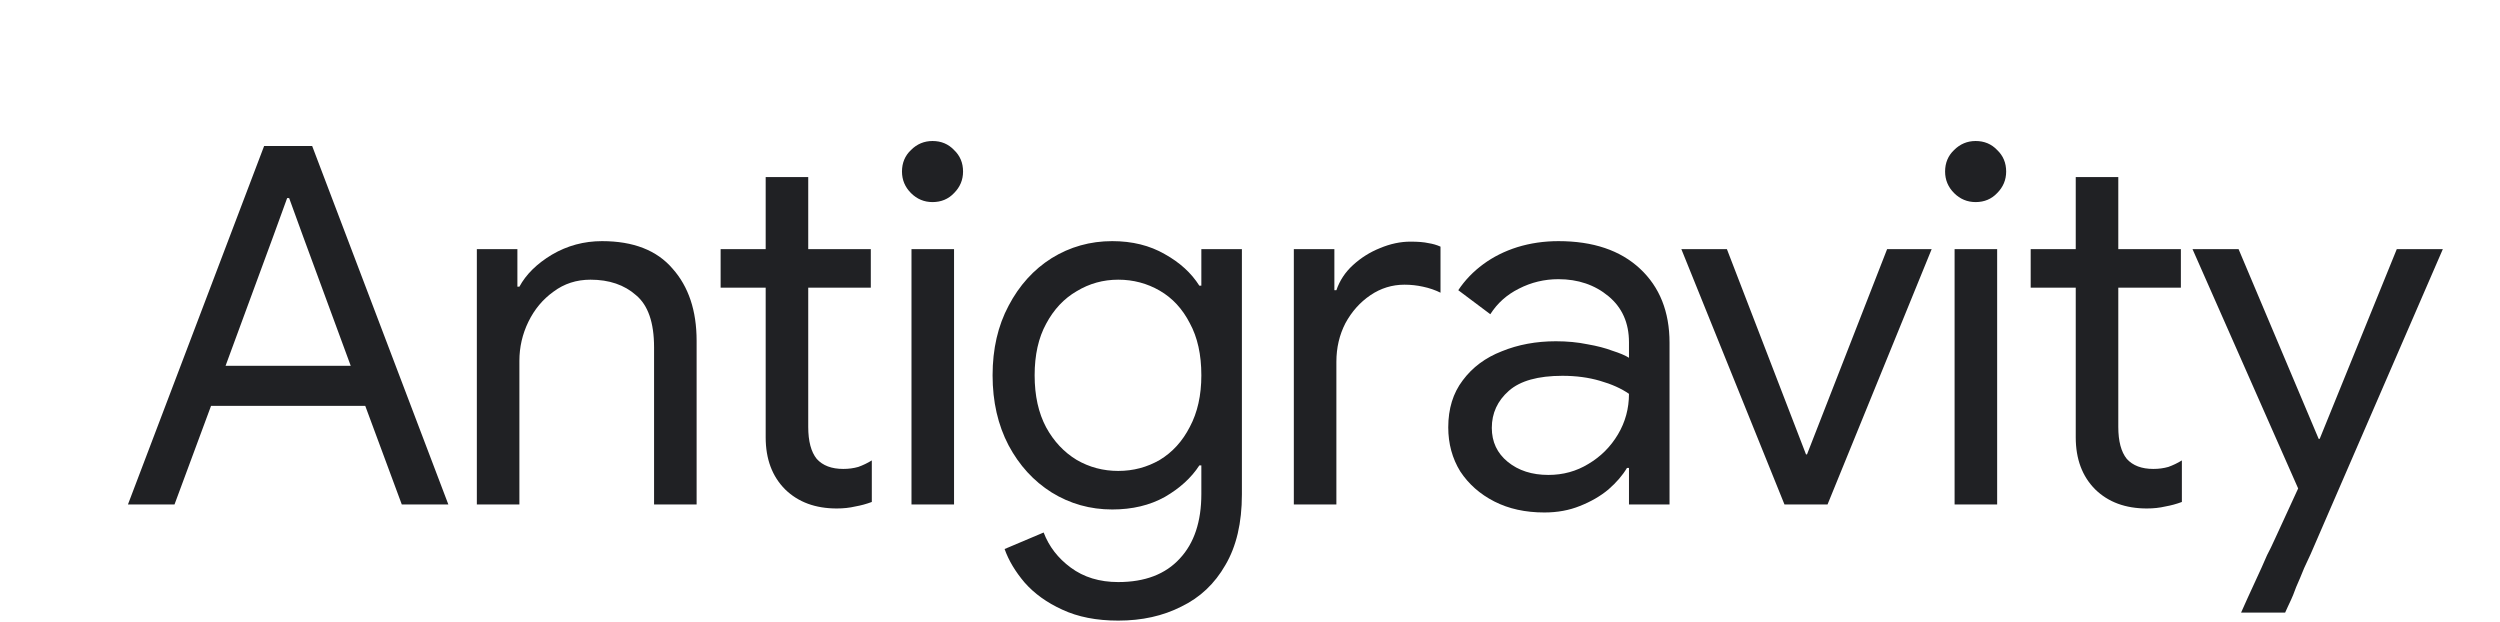
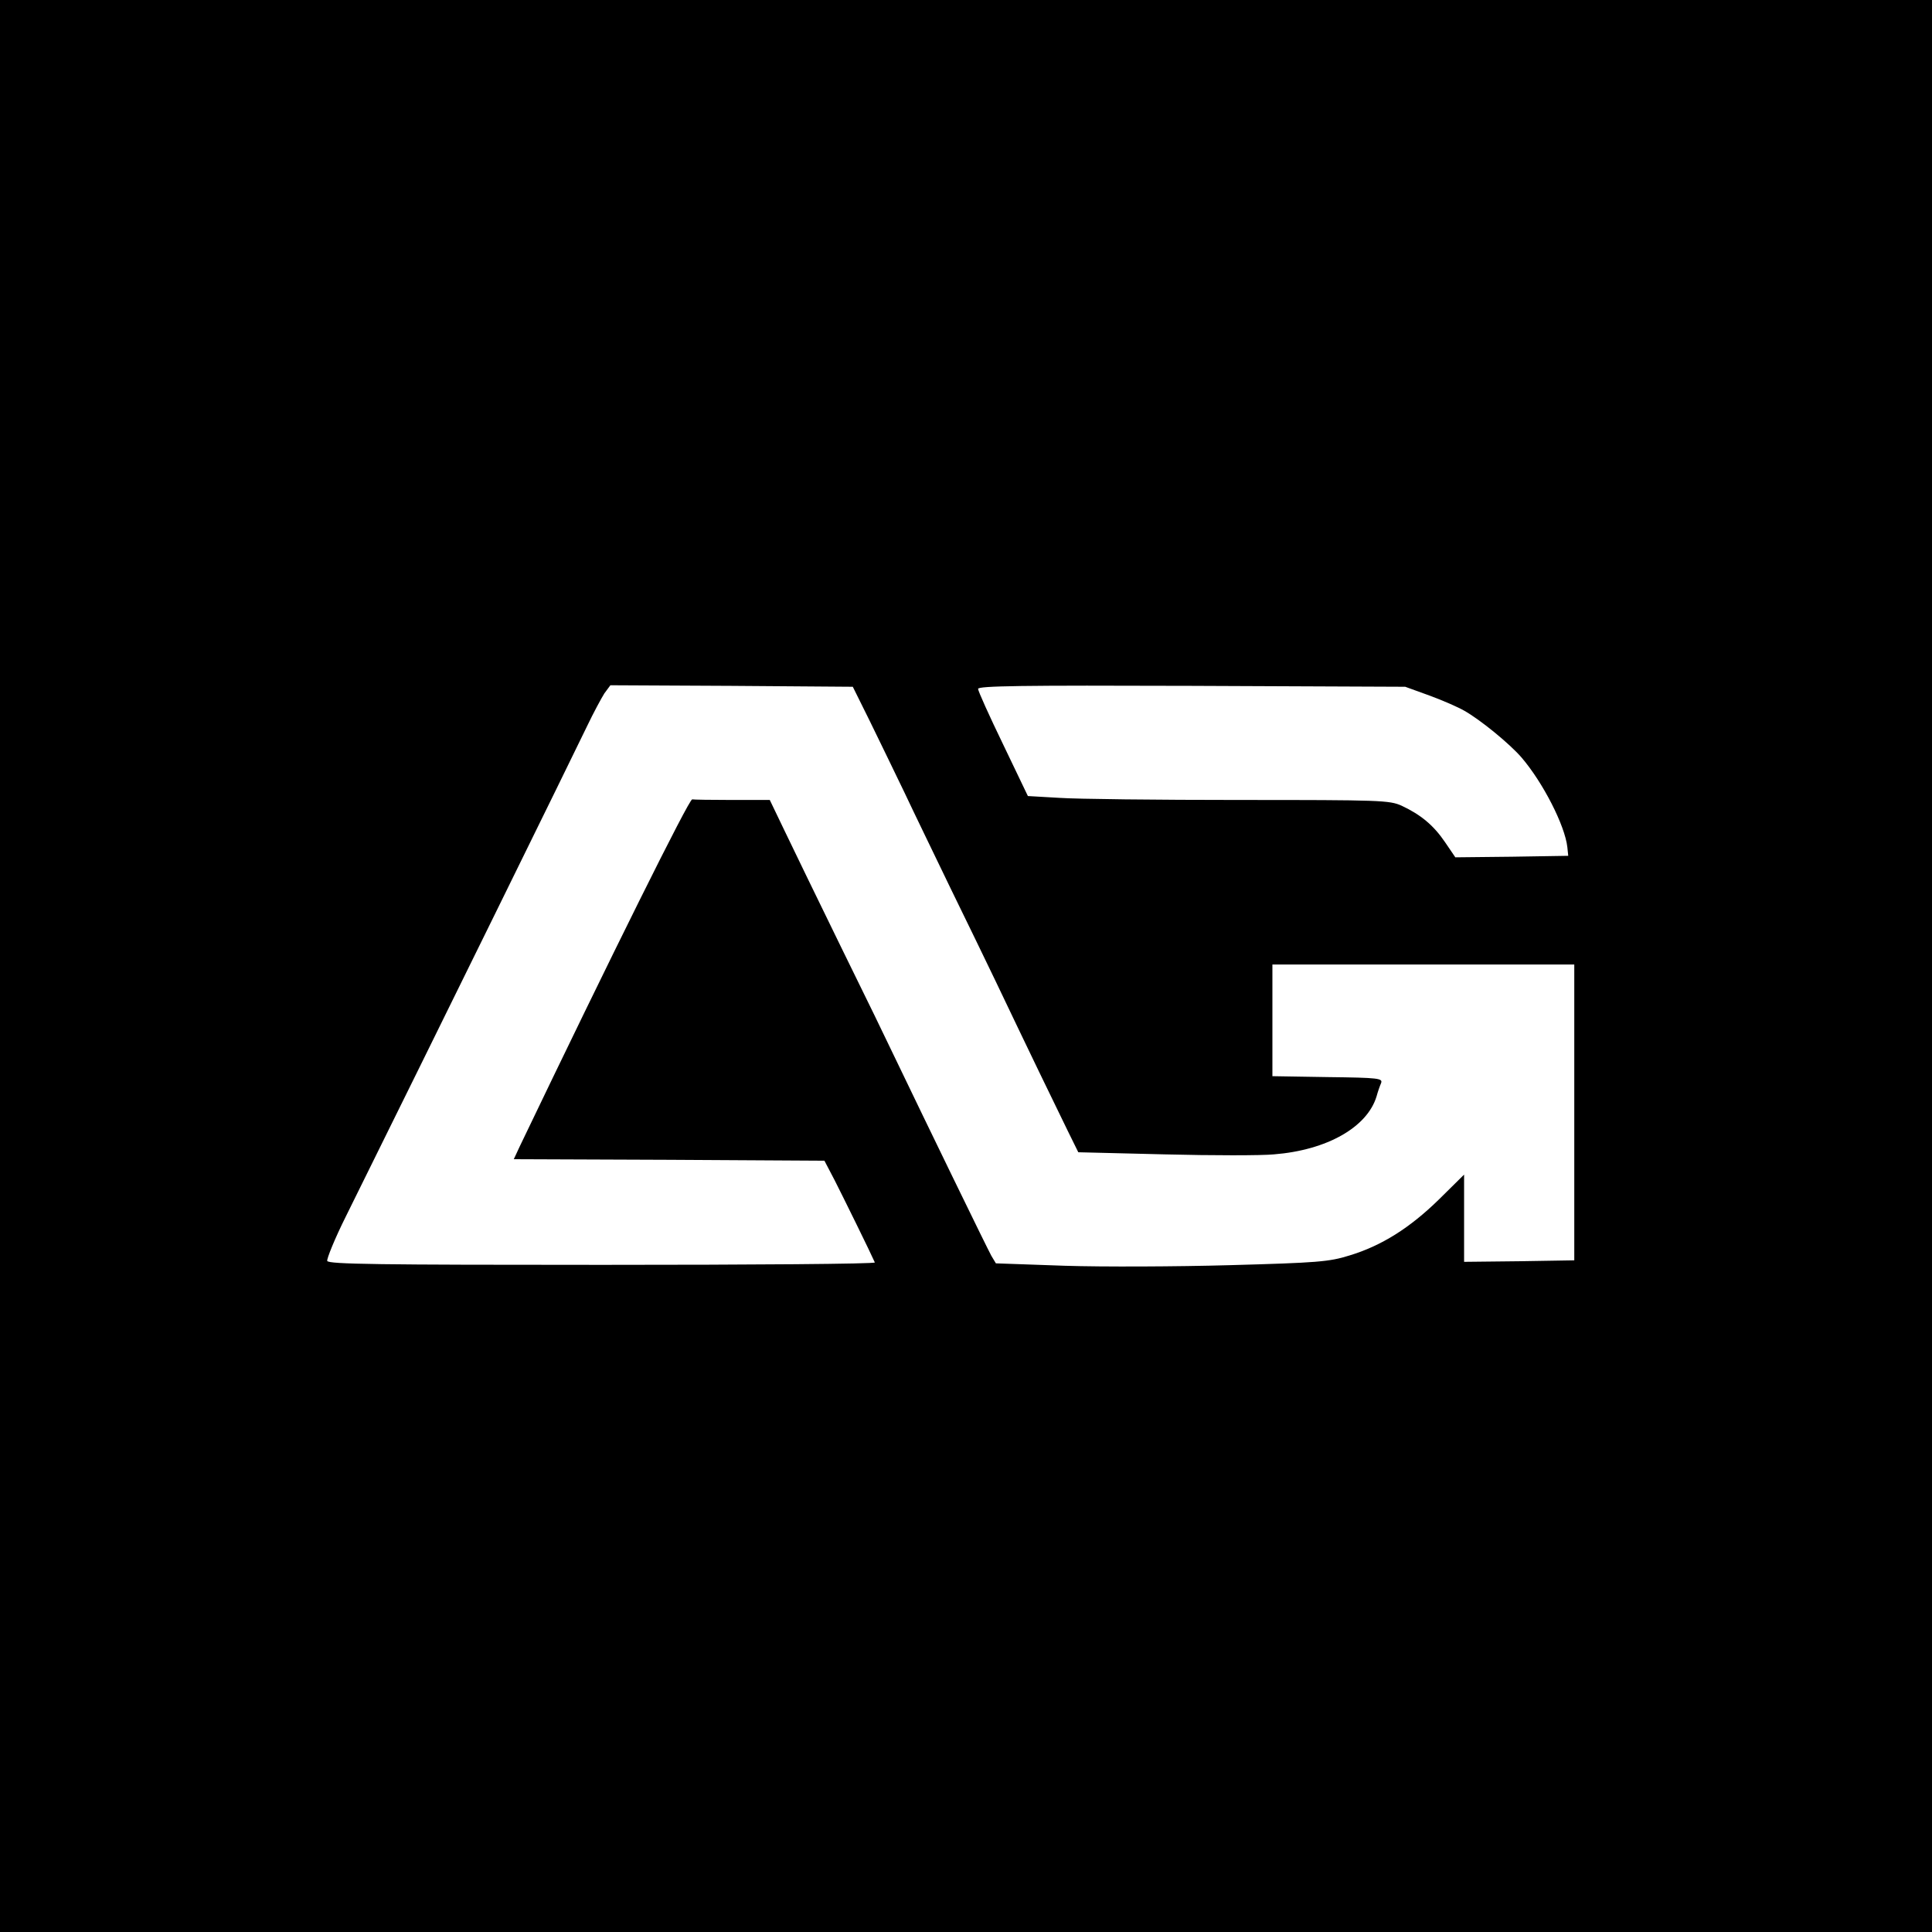
- <svg xmlns="http://www.w3.org/2000/svg" fill="none" viewBox="650 0 1 113" height="30" width="120.7">
-   <g clip-path="url(#clip0_6001_463)">
-     <path d="M839.836 109.037C839.654 109.462 839.442 109.918 839.199 110.403C838.956 110.949 838.805 111.283 838.744 111.405H830.732C831.096 110.616 831.491 109.735 831.916 108.764C832.341 107.854 832.856 106.731 833.463 105.396C833.828 104.607 834.161 103.878 834.465 103.211C834.768 102.543 835.102 101.784 835.466 100.935C835.891 100.146 836.377 99.144 836.923 97.93L841.111 88.826L821.901 45.308H830.277L844.844 79.813H845.026L859.046 45.308H867.422L843.387 100.753C843.144 101.299 842.75 102.149 842.203 103.302C841.718 104.516 841.232 105.669 840.747 106.761C840.322 107.915 840.018 108.673 839.836 109.037Z" fill="#202124" />
-     <path d="M792.471 52.319V45.308H800.665V32.198H808.403V45.308H819.784V52.319H808.403V77.628C808.403 80.238 808.919 82.18 809.951 83.455C811.044 84.669 812.652 85.276 814.776 85.276C815.748 85.276 816.658 85.154 817.508 84.912C818.357 84.608 819.177 84.213 819.966 83.728V91.284C818.995 91.649 817.993 91.922 816.961 92.104C815.93 92.347 814.807 92.468 813.593 92.468C809.708 92.468 806.583 91.315 804.216 89.008C801.848 86.641 800.665 83.485 800.665 79.54V52.319H792.471Z" fill="#202124" />
-     <path d="M778.634 91.74V45.308H786.373V91.74H778.634ZM782.458 36.75C780.941 36.75 779.636 36.204 778.543 35.112C777.451 34.019 776.905 32.714 776.905 31.197C776.905 29.619 777.451 28.314 778.543 27.282C779.636 26.19 780.941 25.643 782.458 25.643C784.036 25.643 785.341 26.19 786.373 27.282C787.465 28.314 788.012 29.619 788.012 31.197C788.012 32.714 787.465 34.019 786.373 35.112C785.341 36.204 784.036 36.75 782.458 36.75Z" fill="#202124" />
-     <path d="M747.697 91.74L728.943 45.308H737.227L751.612 82.635H751.794L766.361 45.308H774.463L755.527 91.74H747.697Z" fill="#202124" />
-     <path d="M704.033 93.196C700.574 93.196 697.539 92.529 694.929 91.193C692.319 89.858 690.256 88.037 688.738 85.731C687.282 83.364 686.553 80.693 686.553 77.719C686.553 74.32 687.434 71.468 689.194 69.161C690.954 66.794 693.321 65.034 696.295 63.881C699.269 62.667 702.546 62.06 706.127 62.06C708.191 62.06 710.103 62.242 711.863 62.606C713.623 62.91 715.141 63.304 716.415 63.79C717.75 64.215 718.752 64.639 719.419 65.064V62.242C719.419 58.722 718.175 55.93 715.687 53.866C713.198 51.803 710.164 50.771 706.583 50.771C704.033 50.771 701.636 51.347 699.39 52.501C697.205 53.593 695.476 55.141 694.201 57.144L688.374 52.774C689.588 50.953 691.106 49.375 692.926 48.04C694.747 46.704 696.811 45.672 699.117 44.944C701.484 44.216 703.973 43.852 706.583 43.852C712.895 43.852 717.841 45.521 721.422 48.859C725.003 52.197 726.794 56.689 726.794 62.333V91.74H719.419V85.094H719.055C718.266 86.429 717.143 87.734 715.687 89.008C714.23 90.222 712.5 91.224 710.497 92.013C708.555 92.802 706.401 93.196 704.033 93.196ZM704.762 86.368C707.432 86.368 709.86 85.701 712.045 84.365C714.291 83.03 716.081 81.24 717.417 78.994C718.752 76.748 719.419 74.29 719.419 71.619C718.024 70.648 716.263 69.859 714.139 69.252C712.075 68.645 709.799 68.342 707.311 68.342C702.88 68.342 699.633 69.252 697.57 71.073C695.506 72.894 694.474 75.14 694.474 77.81C694.474 80.359 695.445 82.423 697.387 84.001C699.33 85.579 701.788 86.368 704.762 86.368Z" fill="#202124" />
-     <path d="M658.47 91.74V45.308H665.844V52.774H666.209C666.815 51.014 667.817 49.496 669.213 48.222C670.67 46.886 672.308 45.855 674.129 45.126C676.011 44.337 677.862 43.943 679.683 43.943C681.079 43.943 682.171 44.034 682.96 44.216C683.749 44.337 684.478 44.55 685.145 44.853V53.229C684.174 52.743 683.112 52.379 681.959 52.136C680.866 51.894 679.743 51.772 678.59 51.772C676.344 51.772 674.281 52.41 672.399 53.684C670.518 54.959 669 56.658 667.847 58.782C666.755 60.907 666.209 63.243 666.209 65.793V91.74H658.47Z" fill="#202124" />
-     <path d="M626.539 112.861C622.594 112.861 619.195 112.194 616.343 110.858C613.551 109.584 611.275 107.945 609.514 105.942C607.815 103.939 606.601 101.906 605.873 99.842L612.974 96.838C613.945 99.387 615.584 101.511 617.89 103.211C620.257 104.971 623.14 105.851 626.539 105.851C631.395 105.851 635.127 104.425 637.737 101.572C640.347 98.78 641.652 94.865 641.652 89.828V84.638H641.288C639.831 86.884 637.737 88.796 635.006 90.374C632.275 91.891 629.088 92.65 625.447 92.65C621.441 92.65 617.769 91.618 614.431 89.555C611.153 87.491 608.543 84.638 606.601 80.997C604.659 77.294 603.688 73.046 603.688 68.251C603.688 63.456 604.659 59.238 606.601 55.596C608.543 51.894 611.153 49.011 614.431 46.947C617.769 44.883 621.441 43.852 625.447 43.852C629.088 43.852 632.275 44.641 635.006 46.219C637.737 47.736 639.831 49.648 641.288 51.954H641.652V45.308H649.027V89.919C649.027 95.078 648.025 99.357 646.022 102.756C644.08 106.155 641.409 108.673 638.01 110.312C634.672 112.012 630.849 112.861 626.539 112.861ZM626.539 85.64C629.27 85.64 631.789 84.972 634.096 83.637C636.402 82.241 638.223 80.238 639.558 77.628C640.954 75.018 641.652 71.892 641.652 68.251C641.652 64.488 640.954 61.332 639.558 58.782C638.223 56.173 636.402 54.2 634.096 52.865C631.789 51.529 629.27 50.862 626.539 50.862C623.808 50.862 621.289 51.56 618.983 52.956C616.676 54.291 614.825 56.264 613.429 58.874C612.033 61.423 611.335 64.549 611.335 68.251C611.335 71.953 612.033 75.109 613.429 77.719C614.825 80.268 616.676 82.241 618.983 83.637C621.289 84.972 623.808 85.64 626.539 85.64Z" fill="#202124" />
-     <path d="M588.94 91.74V45.308H596.679V91.74H588.94ZM592.764 36.75C591.247 36.75 589.942 36.204 588.849 35.112C587.757 34.019 587.211 32.714 587.211 31.197C587.211 29.619 587.757 28.314 588.849 27.282C589.942 26.19 591.247 25.643 592.764 25.643C594.342 25.643 595.647 26.19 596.679 27.282C597.772 28.314 598.318 29.619 598.318 31.197C598.318 32.714 597.772 34.019 596.679 35.112C595.647 36.204 594.342 36.75 592.764 36.75Z" fill="#202124" />
-     <path d="M554.23 52.319V45.308H562.424V32.198H570.162V45.308H581.542V52.319H570.162V77.628C570.162 80.238 570.678 82.18 571.71 83.455C572.802 84.669 574.411 85.276 576.535 85.276C577.506 85.276 578.417 85.154 579.266 84.912C580.116 84.608 580.936 84.213 581.725 83.728V91.284C580.753 91.649 579.752 91.922 578.72 92.104C577.688 92.347 576.566 92.468 575.352 92.468C571.467 92.468 568.341 91.315 565.974 89.008C563.607 86.641 562.424 83.485 562.424 79.54V52.319H554.23Z" fill="#202124" />
-     <path d="M509.898 91.74V45.308H517.272V52.136H517.636C518.85 49.891 520.823 47.949 523.554 46.31C526.346 44.671 529.381 43.852 532.658 43.852C538.364 43.852 542.643 45.521 545.495 48.859C548.409 52.136 549.865 56.507 549.865 61.969V91.74H542.127V63.153C542.127 58.661 541.034 55.505 538.849 53.684C536.725 51.803 533.963 50.862 530.564 50.862C528.015 50.862 525.77 51.59 523.827 53.047C521.885 54.443 520.368 56.264 519.275 58.509C518.183 60.755 517.636 63.122 517.636 65.611V91.74H509.898Z" fill="#202124" />
-     <path d="M446.449 91.74L471.212 26.554H479.952L504.716 91.74H496.249L489.603 73.804H461.562L454.916 91.74H446.449ZM486.963 66.521L478.314 43.032L475.764 36.022H475.4L472.851 43.032L464.202 66.521H486.963Z" fill="#202124" />
-     <mask id="mask0_6001_463" maskUnits="userSpaceOnUse" x="13" y="18" width="85" height="78" style="mask-type: alpha;">
-       <path d="M89.699 93.695C94.366 97.195 101.366 94.862 94.949 88.445C75.699 69.778 79.782 18.445 55.866 18.445C31.949 18.445 36.032 69.778 16.782 88.445C9.783 95.445 17.366 97.195 22.032 93.695C40.116 81.445 38.949 59.862 55.866 59.862C72.782 59.862 71.616 81.445 89.699 93.695Z" fill="black" />
-     </mask>
+ <svg xmlns="http://www.w3.org/2000/svg" version="1.0" width="640pt" height="640pt" viewBox="0 0 640 640" preserveAspectRatio="xMidYMid meet">
+   <g transform="translate(0,640) scale(0.1,-0.1)" fill="#000000" stroke="none">
+     <path d="M0 3200 l0 -3200 3200 0 3200 0 0 3200 0 3200 -3200 0 -3200 0 0 -3200z m2882 810 c31 -63 82 -169 114 -235 31 -66 101 -210 154 -320 54 -110 120 -247 148 -305 101 -212 205 -427 239 -496 l35 -71 286 -7 c158 -4 321 -4 362 0 176 14 309 90 340 192 4 15 11 35 15 44 6 16 -7 18 -177 20 l-183 3 0 185 0 185 500 0 500 0 0 -490 0 -490 -182 -3 -183 -2 0 144 0 145 -83 -82 c-97 -95 -191 -154 -297 -186 -67 -21 -106 -24 -395 -32 -176 -5 -423 -6 -548 -2 l-228 8 -15 25 c-14 25 -220 449 -314 645 -26 55 -109 226 -185 380 -75 154 -159 326 -186 383 l-49 102 -125 0 c-69 0 -128 1 -132 2 -10 2 -267 -515 -571 -1149 l-20 -43 515 -2 514 -3 34 -65 c27 -53 120 -242 133 -272 2 -5 -404 -8 -902 -8 -740 0 -908 2 -912 13 -2 7 25 74 62 148 297 600 752 1526 799 1624 21 44 47 92 57 108 l20 27 401 -2 402 -3 57 -115z m1853 86 c44 -16 96 -39 115 -50 55 -31 151 -110 190 -155 72 -84 144 -226 152 -297 l3 -29 -187 -3 -187 -2 -34 50 c-38 56 -80 91 -144 121 -40 18 -69 19 -536 19 -272 0 -541 3 -598 7 l-104 6 -82 171 c-46 95 -83 177 -83 184 0 10 146 12 708 10 l707 -3 80 -29z" />
  </g>
</svg>
